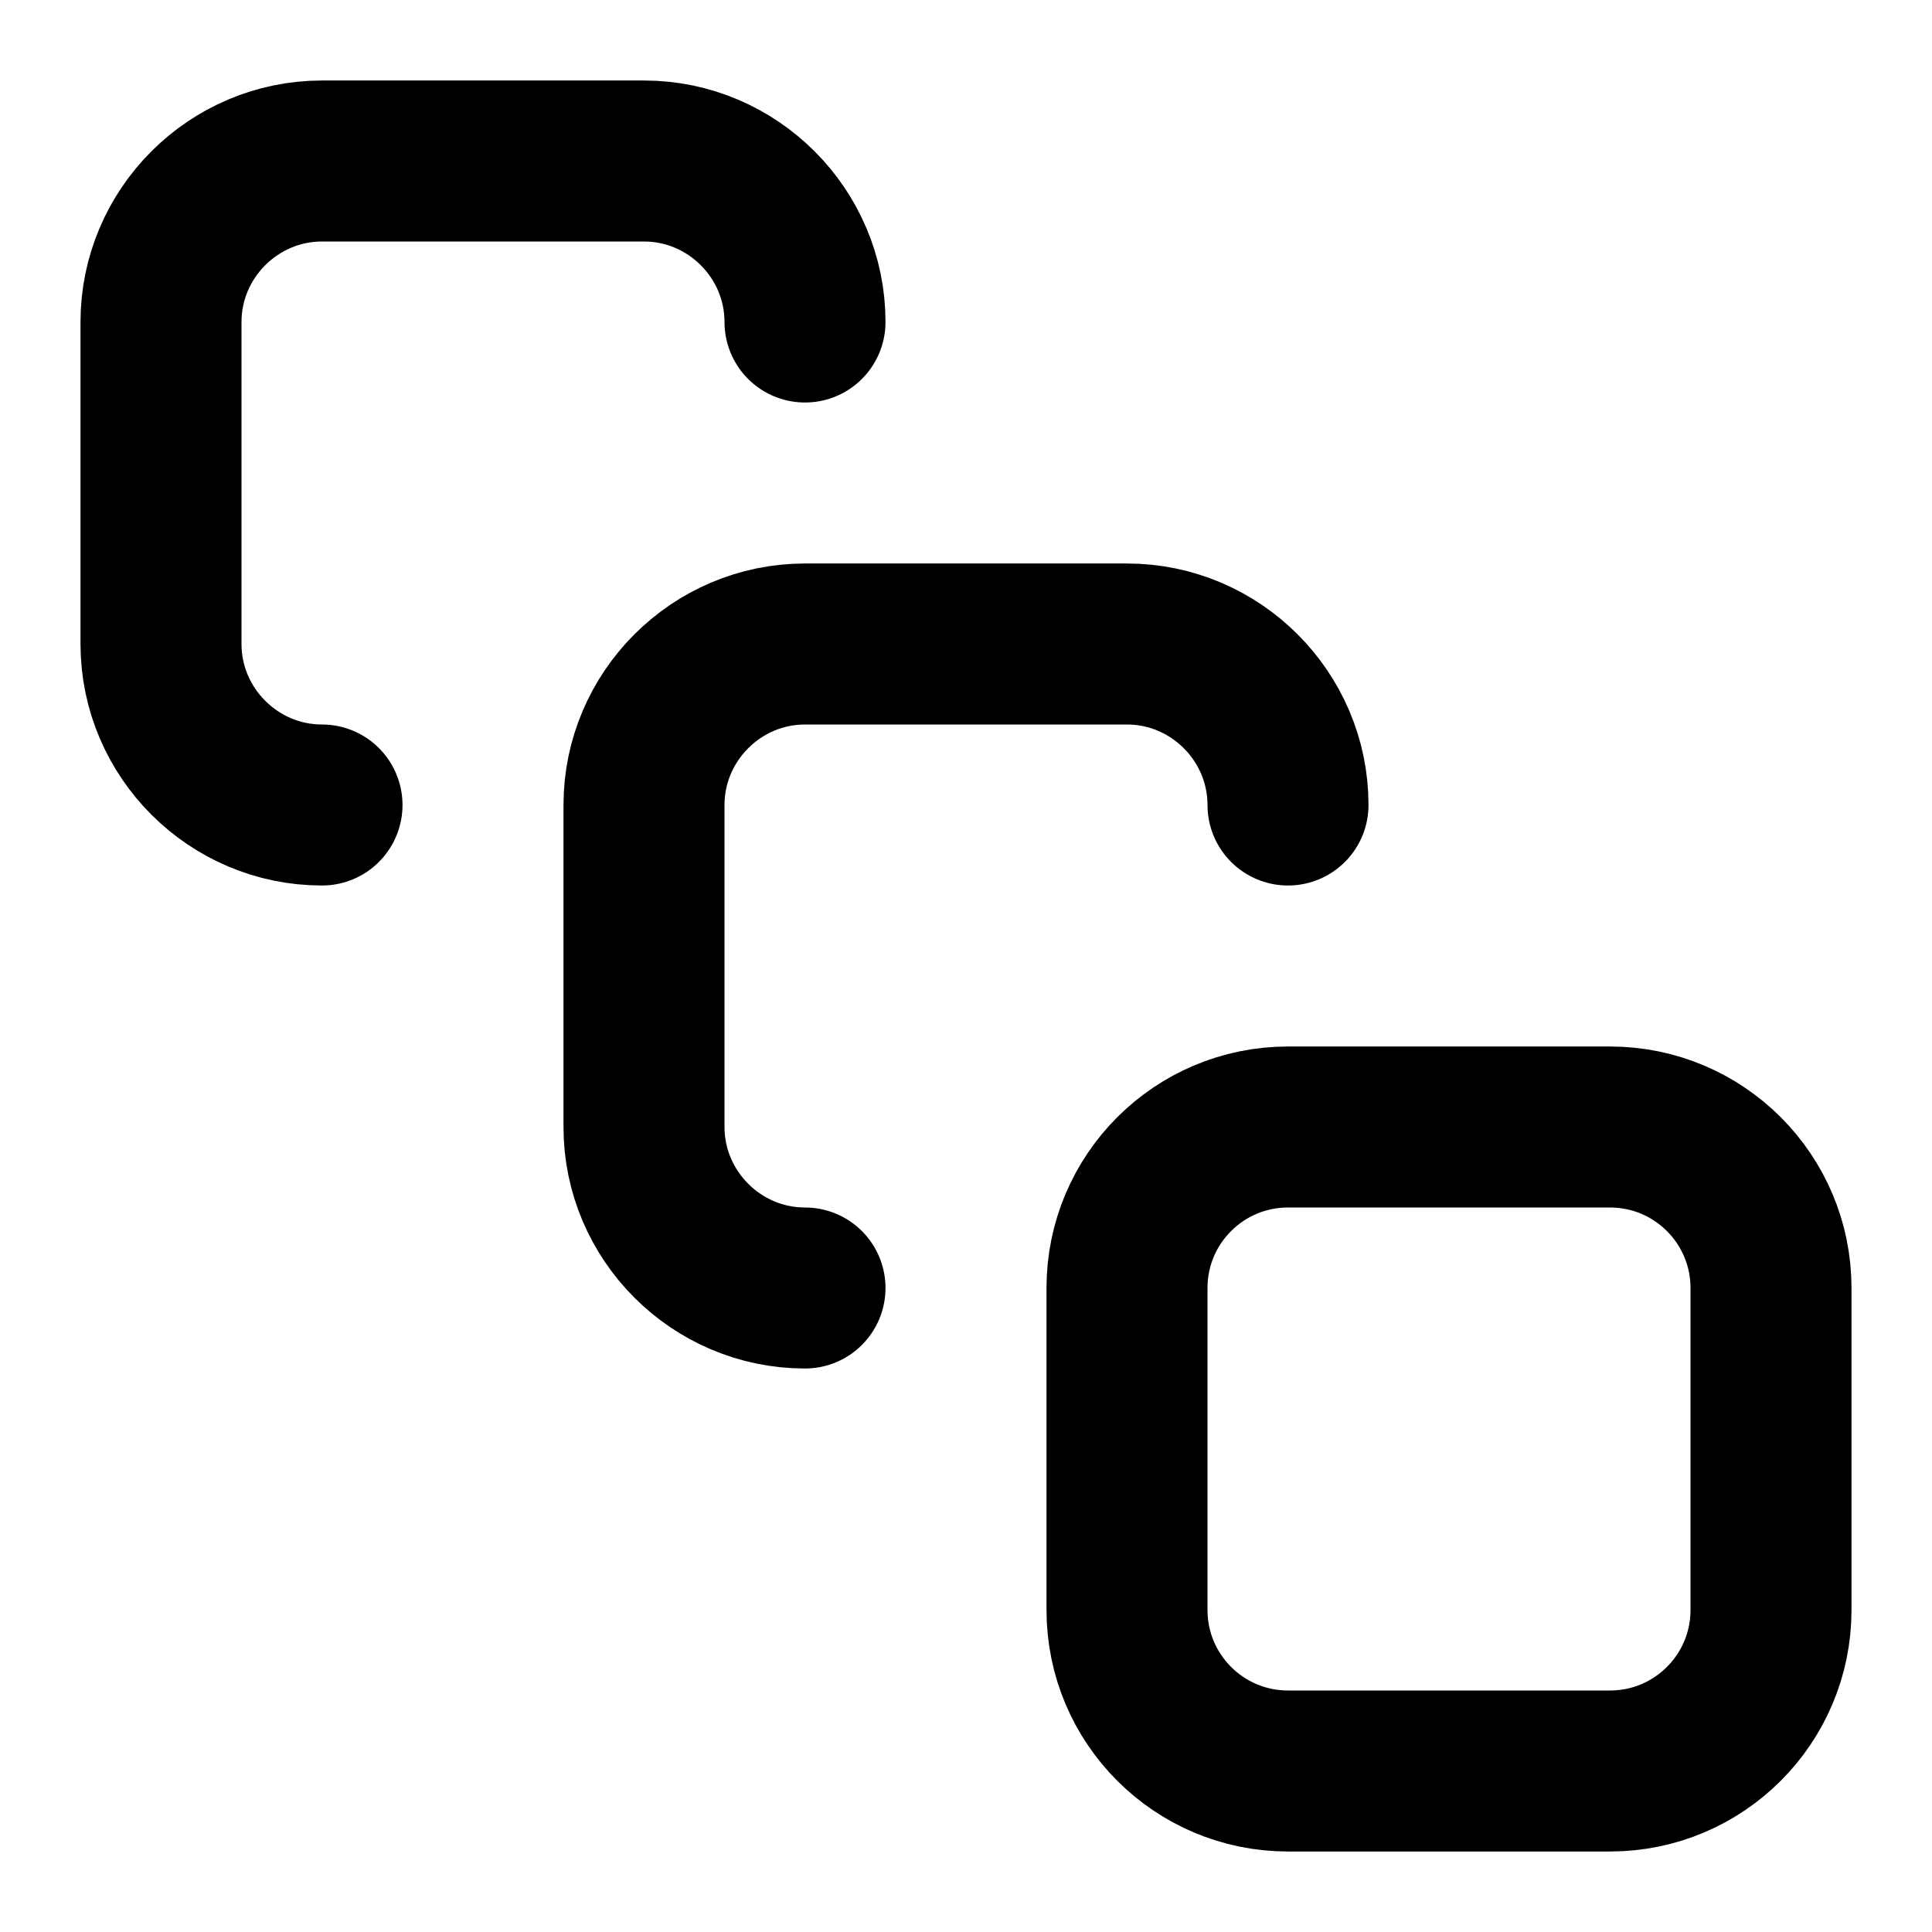
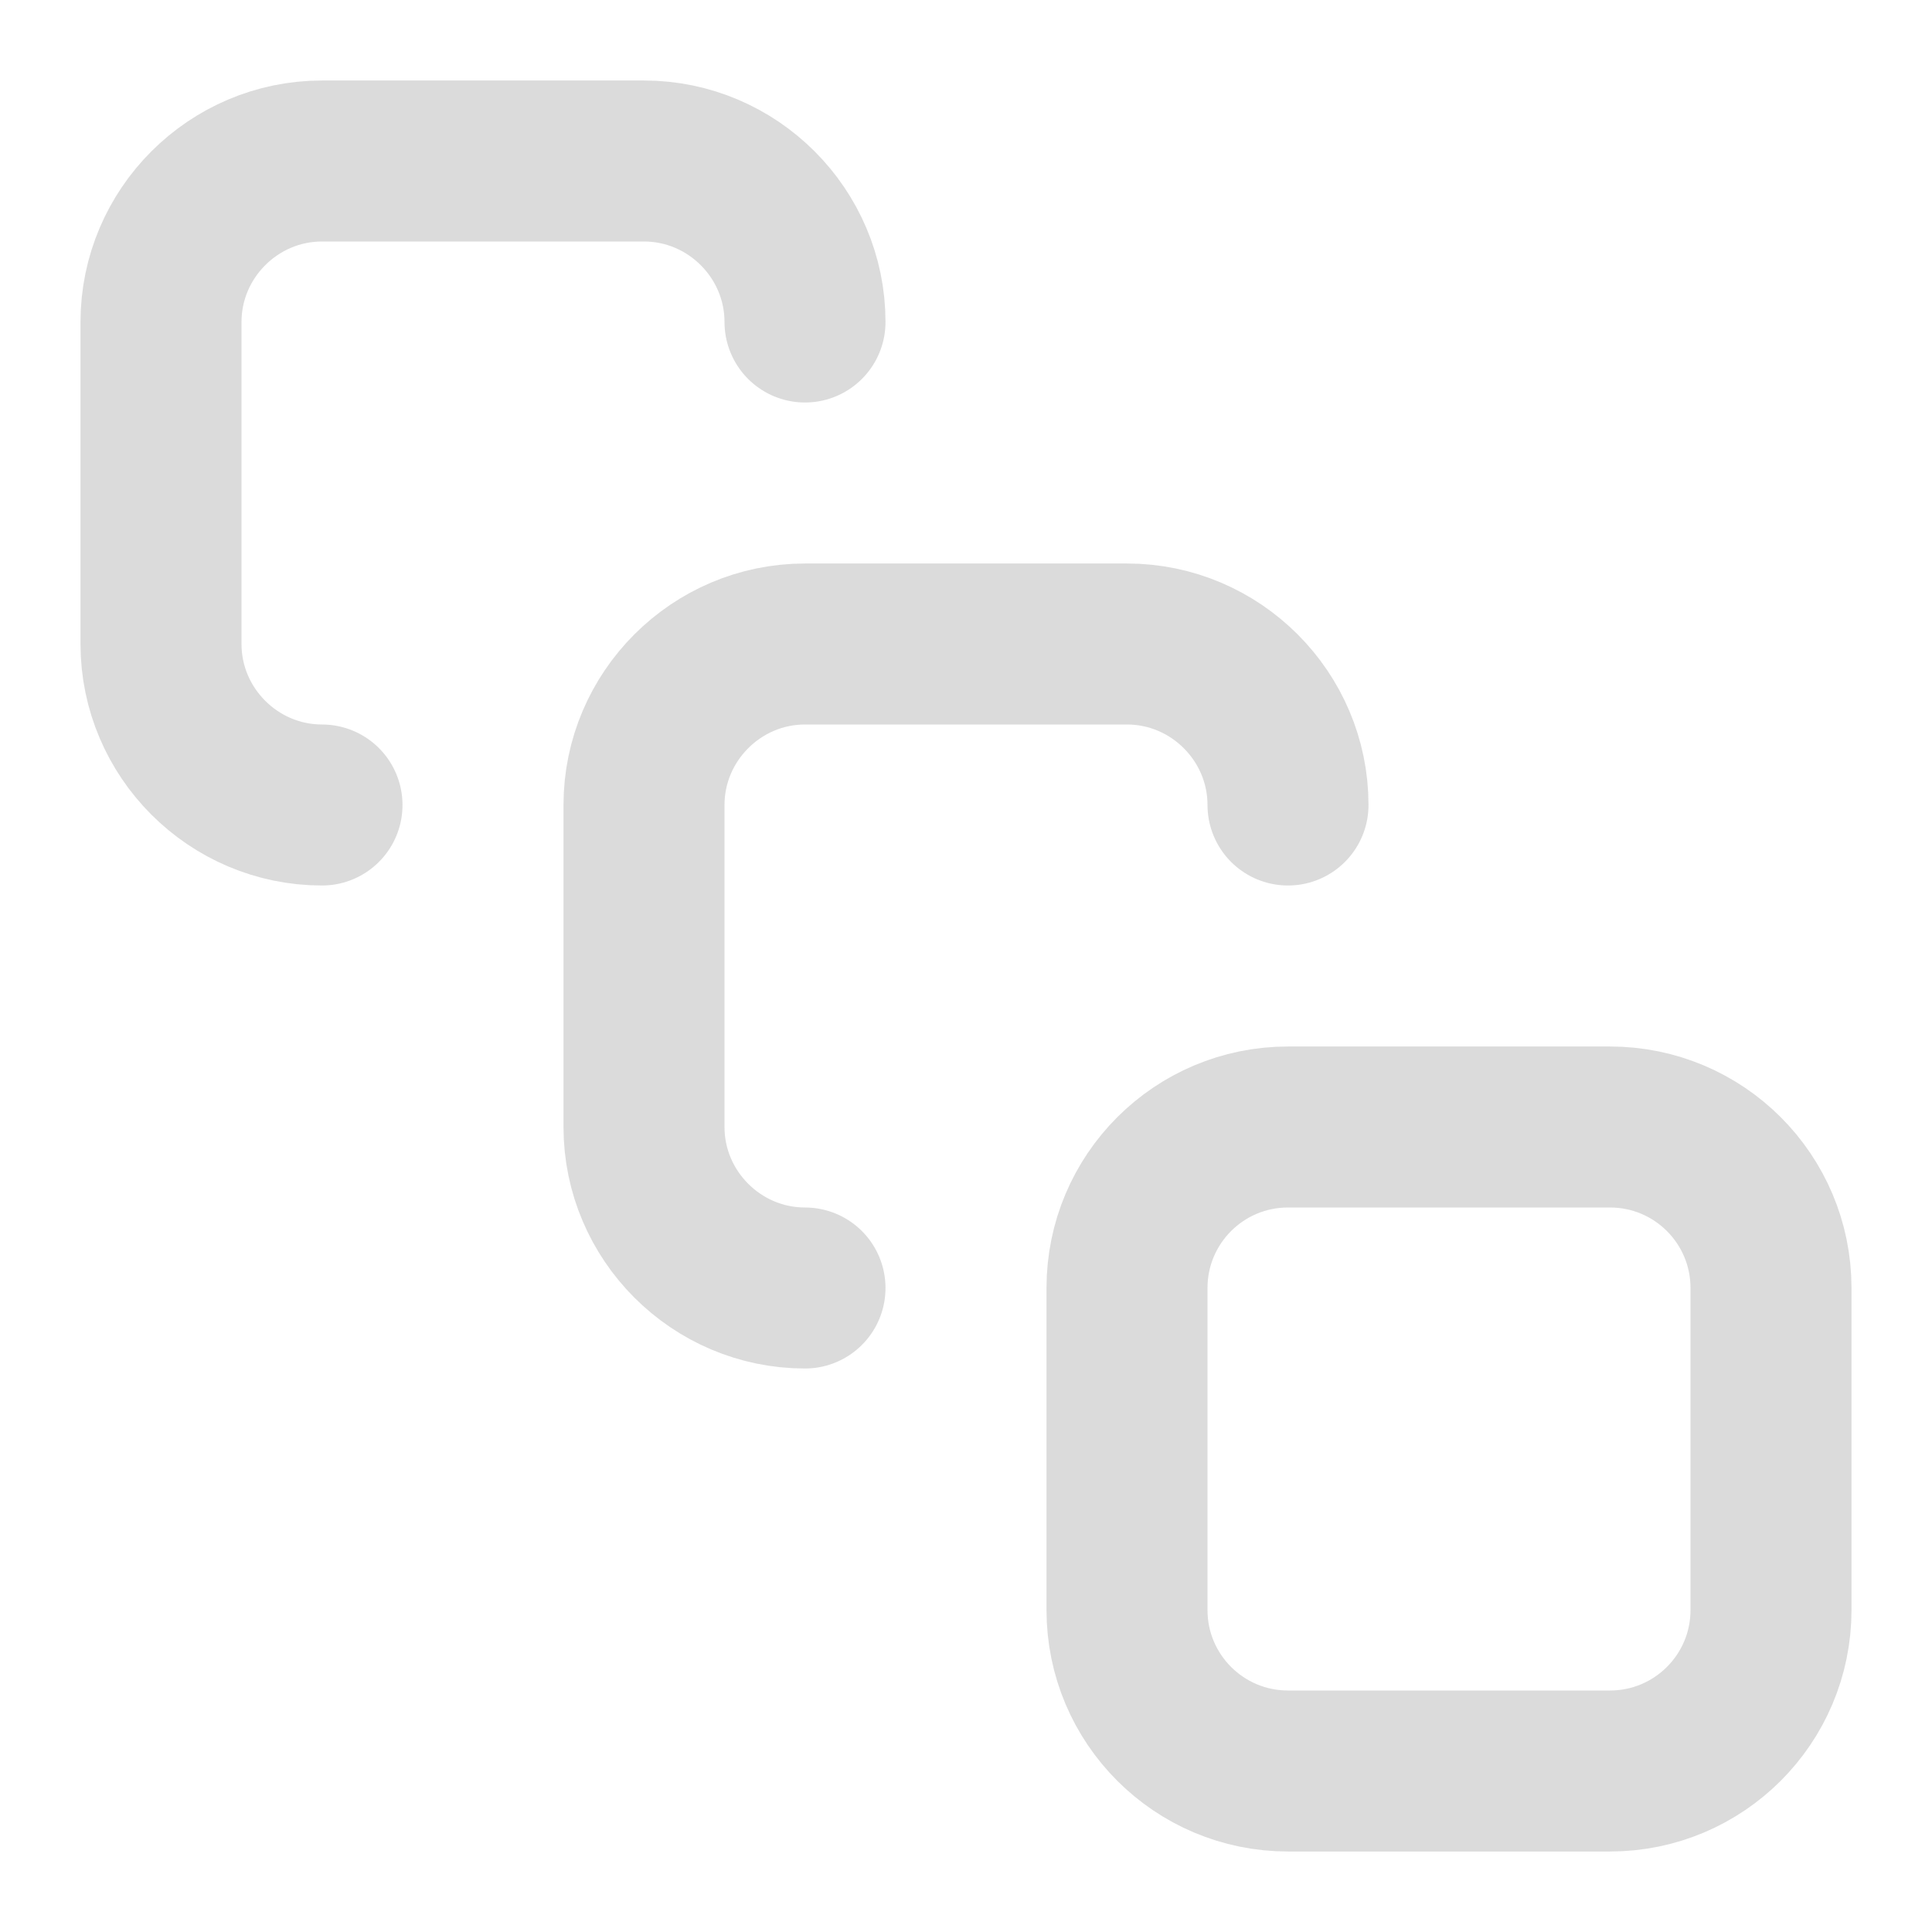
- <svg xmlns="http://www.w3.org/2000/svg" width="24" height="24" viewBox="0 0 24 24" fill="none" stroke="currentColor" stroke-width="2" stroke-linecap="round" stroke-linejoin="round" class="lucide lucide-square-stack">
-   <path d="M4 10c-1.1 0-2-.9-2-2V4c0-1.1.9-2 2-2h4c1.1 0 2 .9 2 2" />
-   <path d="M10 16c-1.1 0-2-.9-2-2v-4c0-1.1.9-2 2-2h4c1.1 0 2 .9 2 2" />
-   <rect width="8" height="8" x="14" y="14" rx="2" />
+ <svg xmlns="http://www.w3.org/2000/svg" width="24" height="24" viewBox="0 0 24 24" fill="none" stroke="currentColor" stroke-width="2" stroke-linecap="round" stroke-linejoin="round" class="lucide lucide-square-stack" version="1.1" id="svg1959">
+   <defs id="defs1963" />
+   <path d="M4 10c-1.1 0-2-.9-2-2V4c0-1.1.9-2 2-2h4c1.1 0 2 .9 2 2" id="path1953" style="stroke:#dbdbdb;stroke-opacity:1" />
+   <path d="M10 16c-1.1 0-2-.9-2-2v-4c0-1.1.9-2 2-2h4c1.1 0 2 .9 2 2" id="path1955" style="stroke:#dbdbdb;stroke-opacity:1" />
+   <rect width="8" height="8" x="14" y="14" rx="2" id="rect1957" style="stroke:#dbdbdb;stroke-opacity:1" />
</svg>
